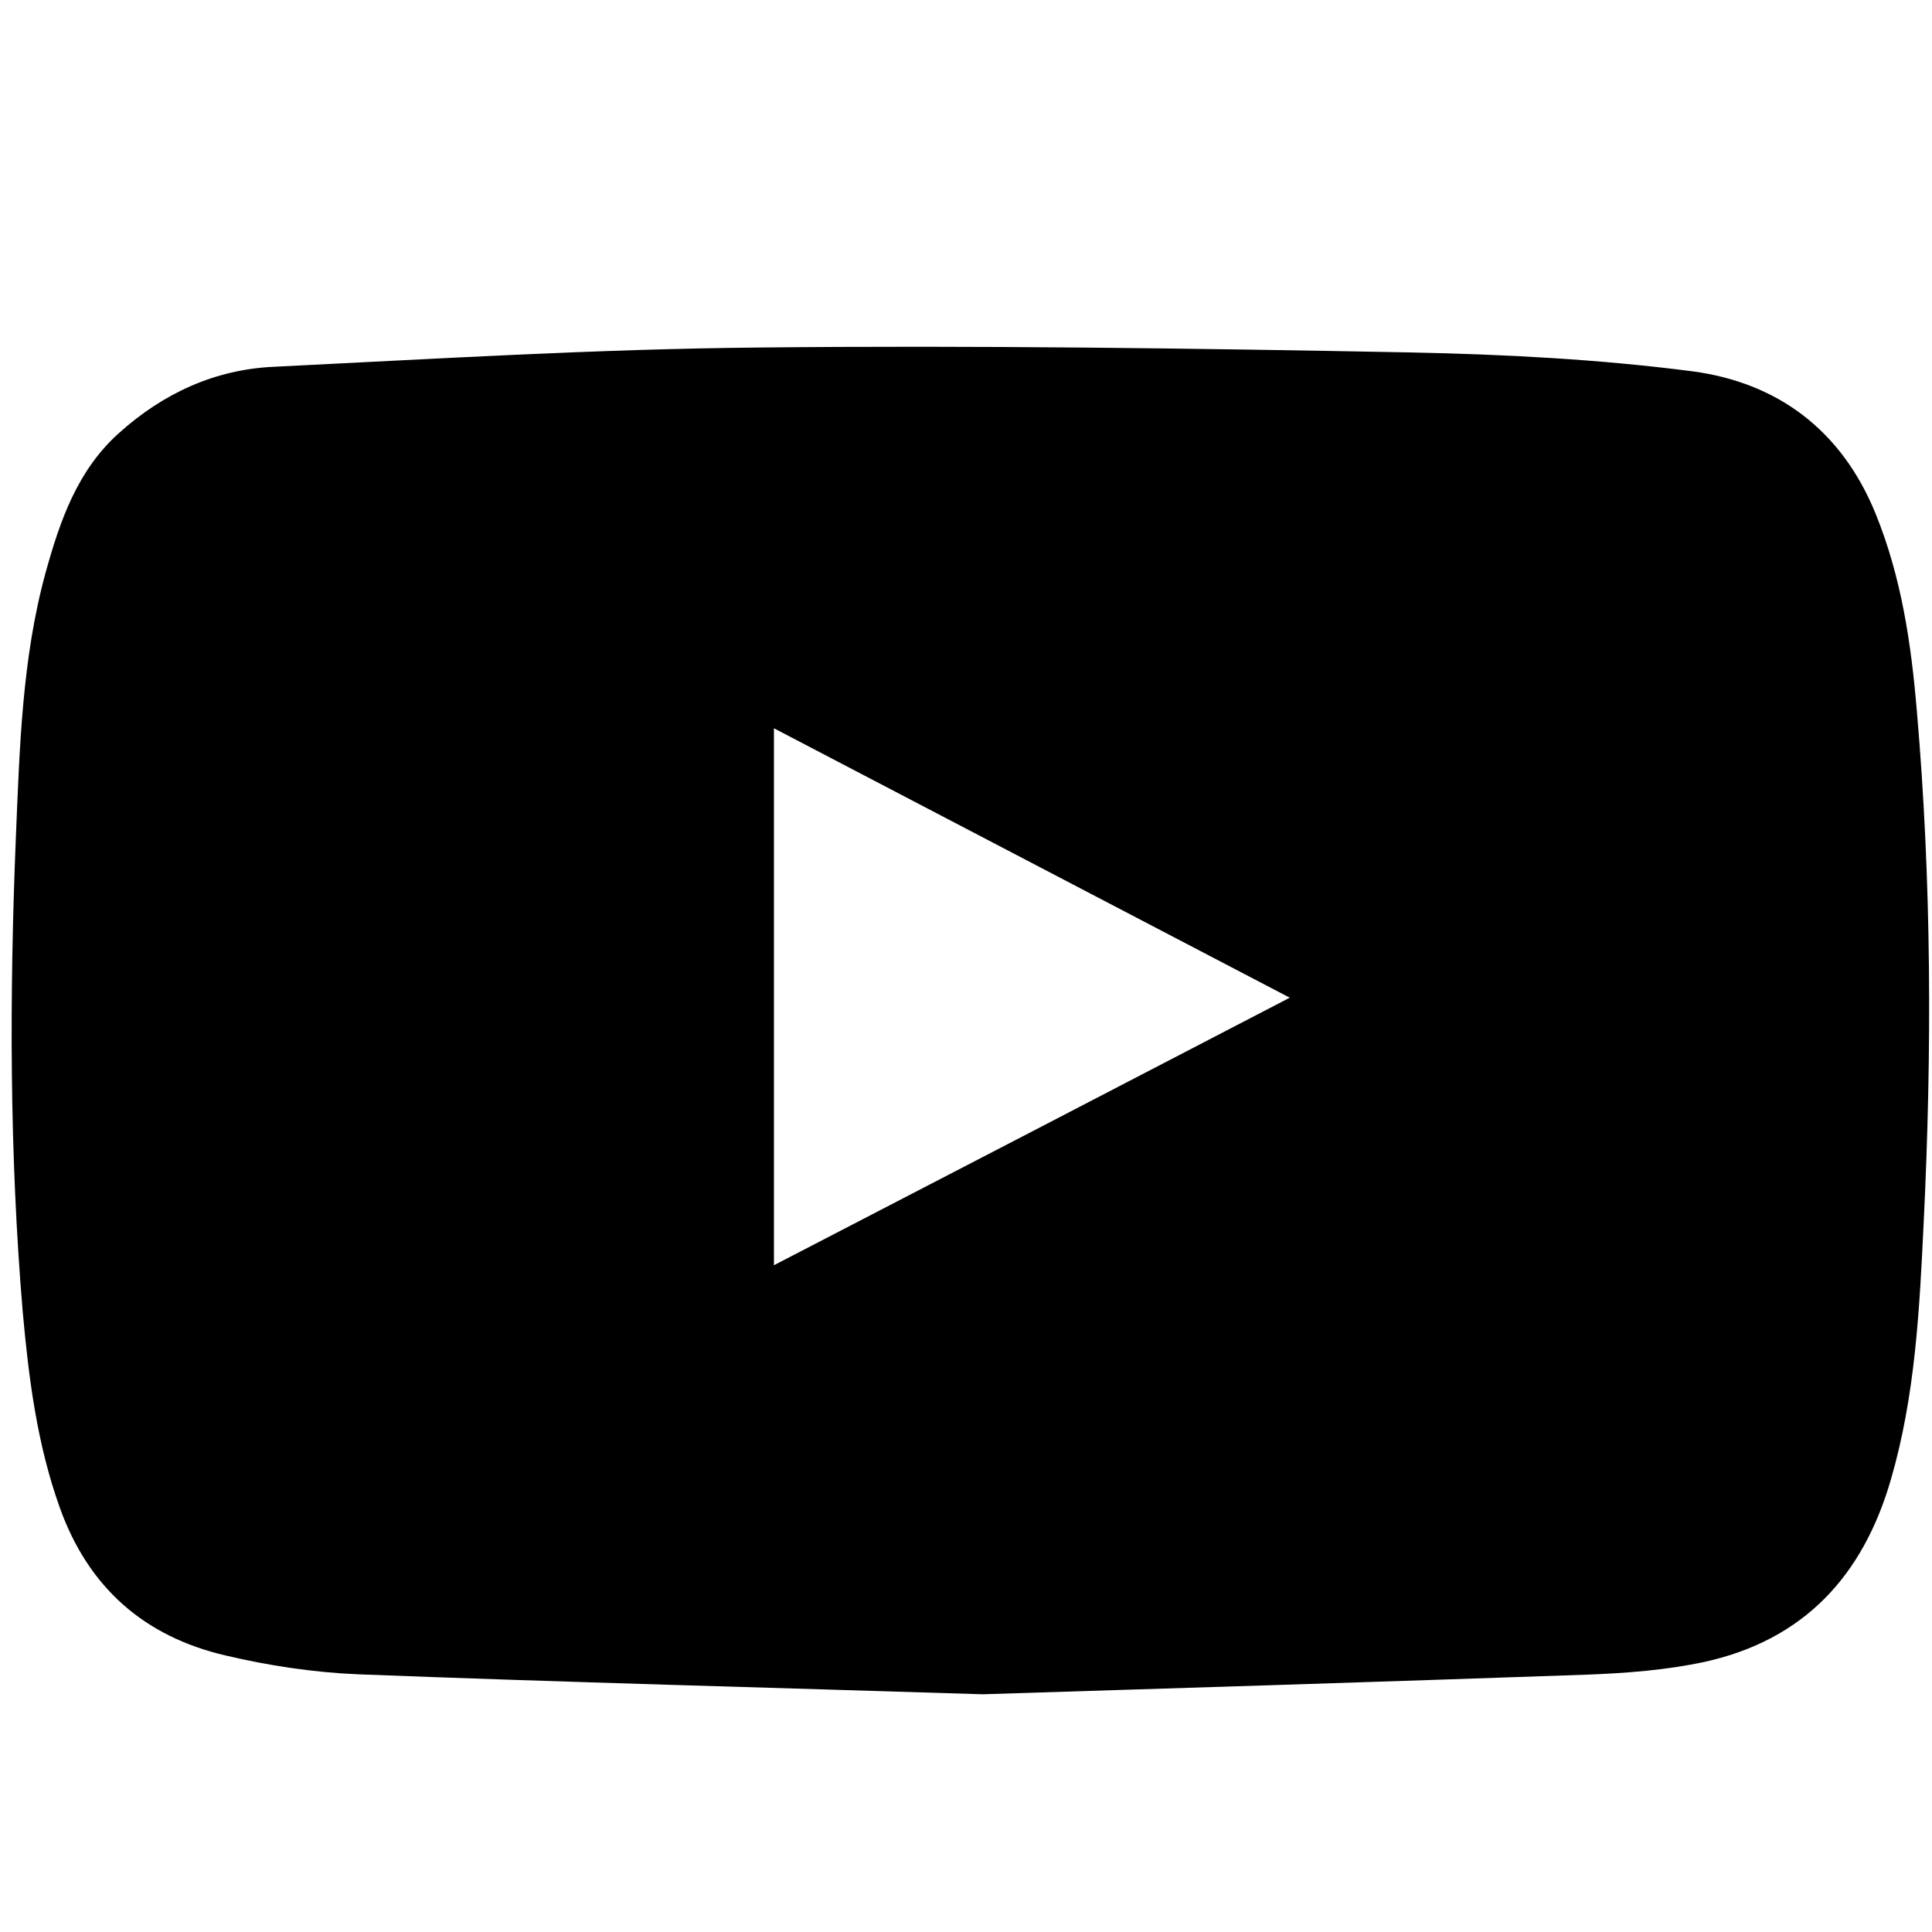
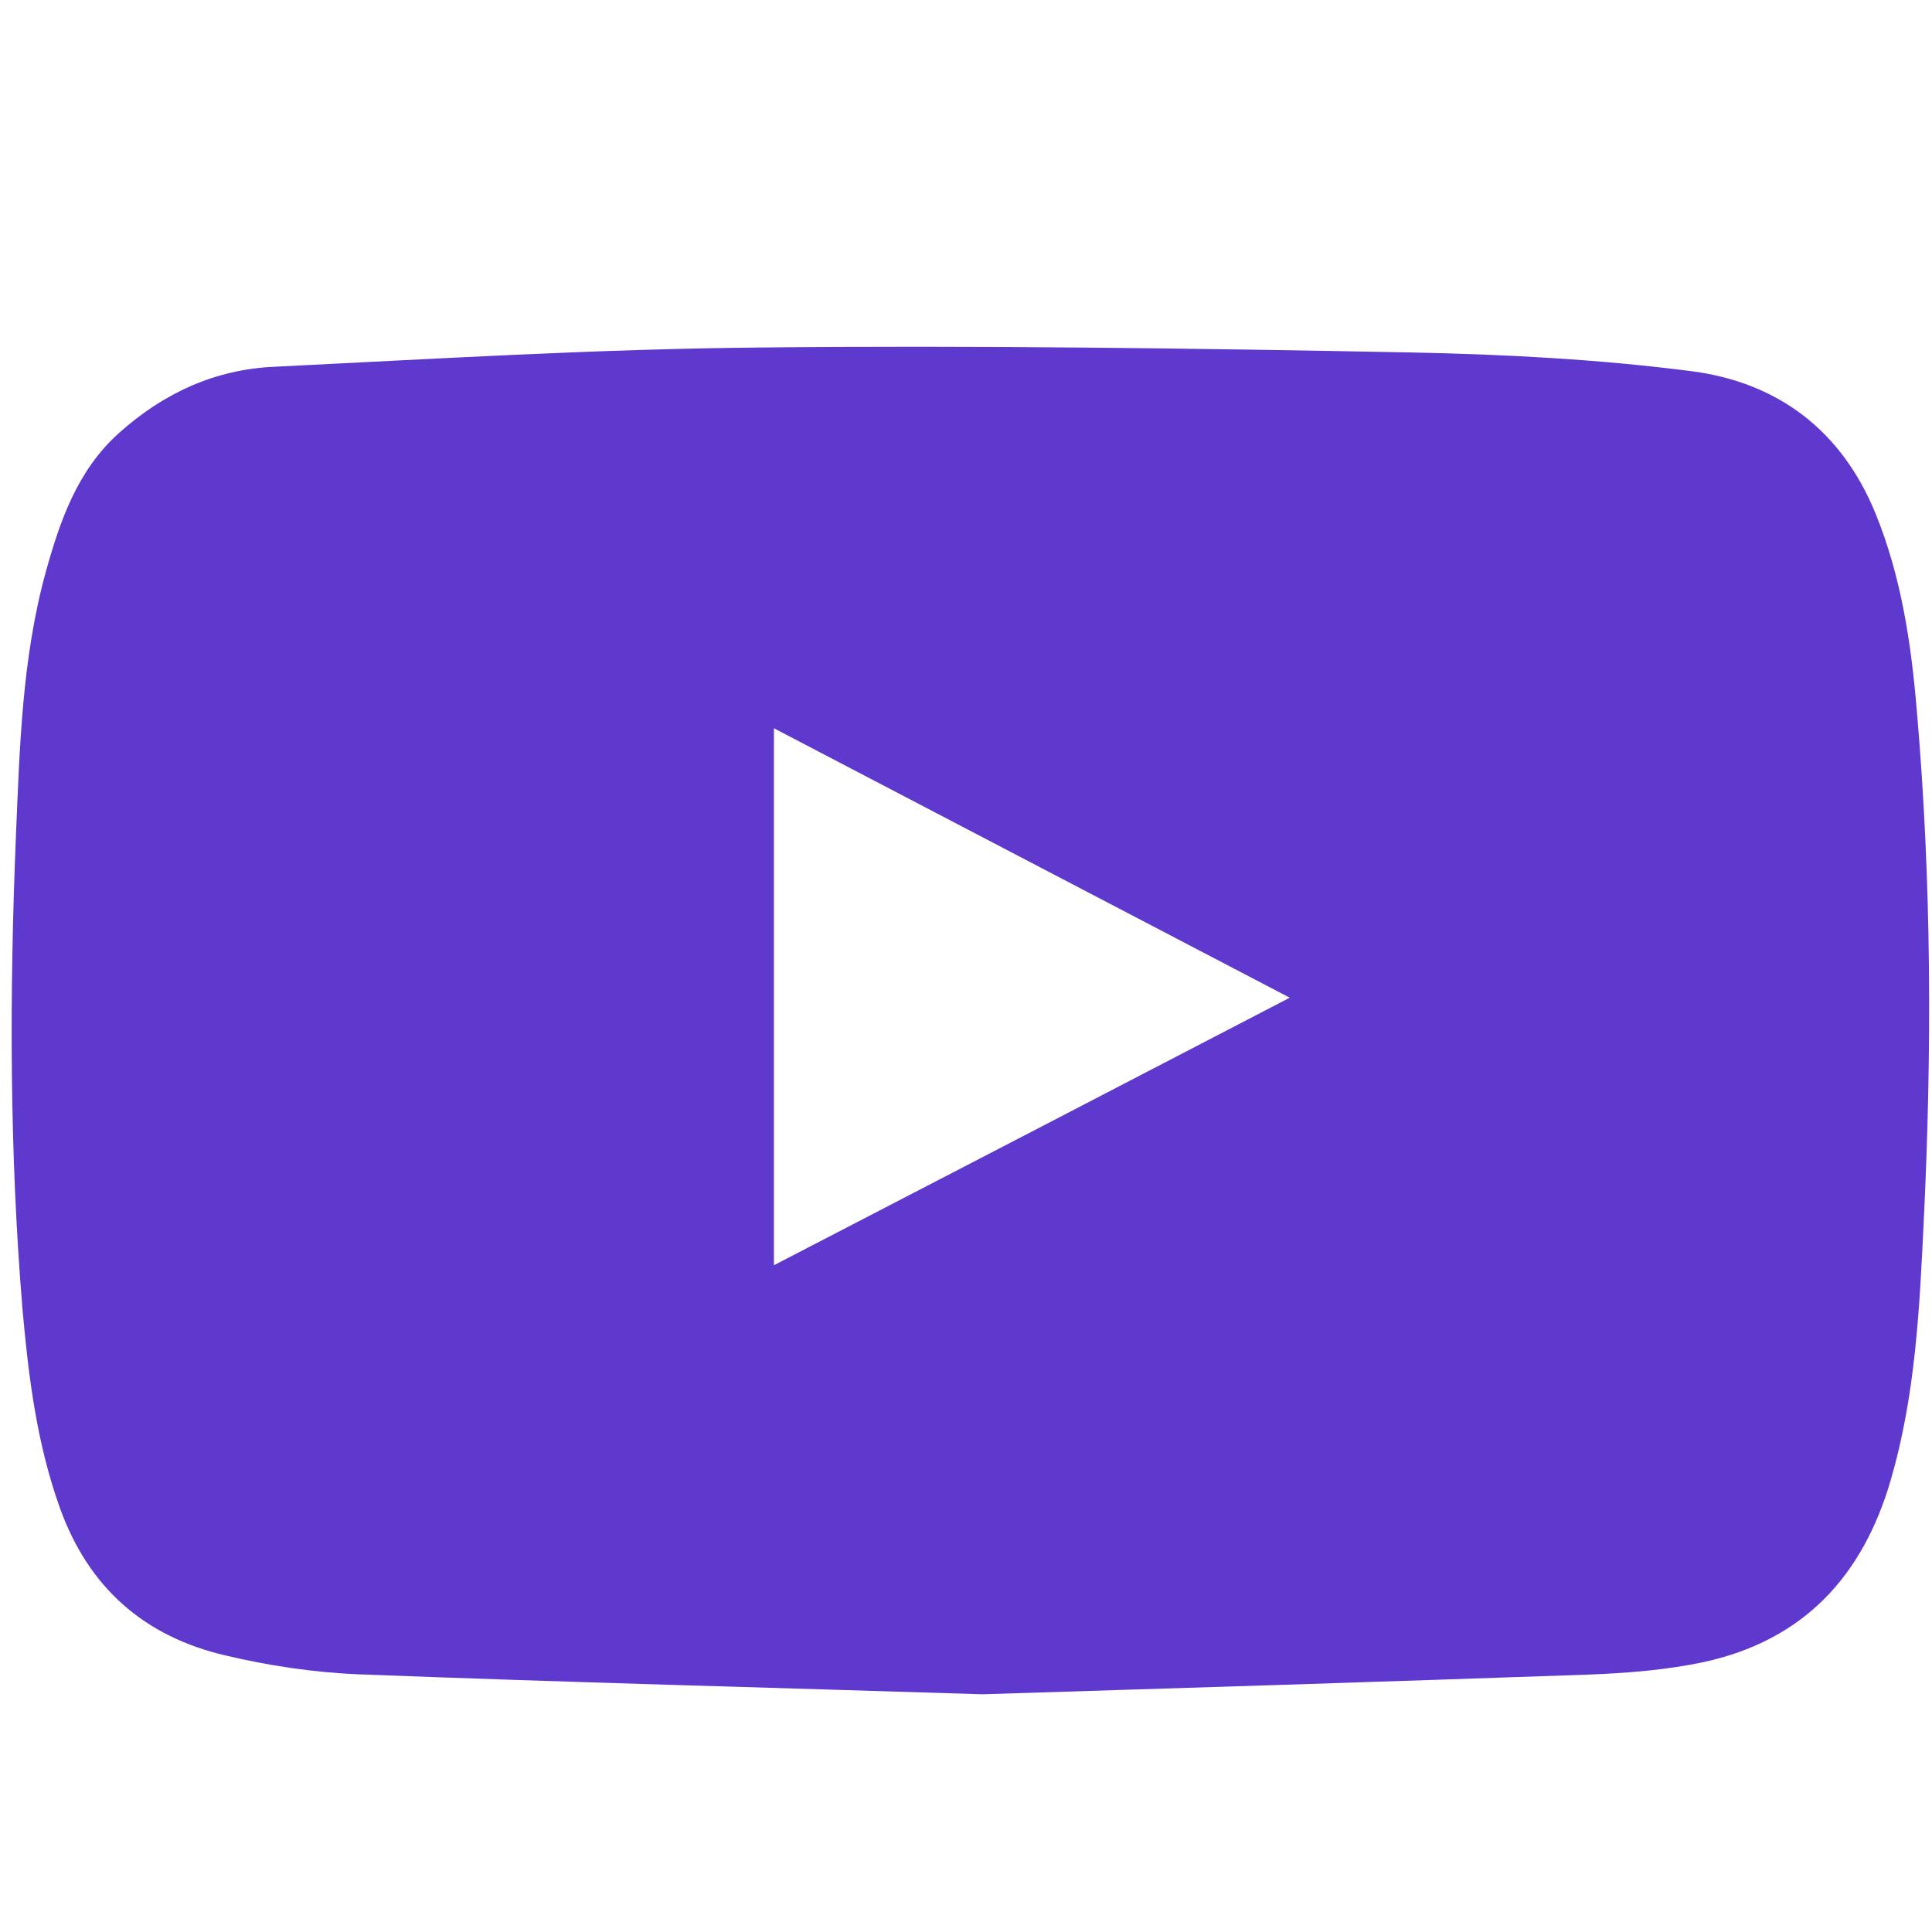
<svg xmlns="http://www.w3.org/2000/svg" enable-background="new 0 0 512 512" id="Layer_1" version="1.1" viewBox="0 0 512 512" xml:space="preserve">
  <g>
-     <path d="M260.4,449c-57.1-1.8-111.4-3.2-165.7-5.3c-11.7-0.5-23.6-2.3-35-5c-21.4-5-36.2-17.9-43.8-39c-6.1-17-8.3-34.5-9.9-52.3   C2.5,305.6,2.5,263.8,4.2,222c1-23.6,1.6-47.4,7.9-70.3c3.8-13.7,8.4-27.1,19.5-37c11.7-10.5,25.4-16.8,41-17.5   c42.8-2.1,85.5-4.7,128.3-5.1c57.6-0.6,115.3,0.2,172.9,1.3c24.9,0.5,50,1.8,74.7,5c22.6,3,39.5,15.6,48.5,37.6   c6.9,16.9,9.5,34.6,11,52.6c3.9,45.1,4,90.2,1.8,135.3c-1.1,22.9-2.2,45.9-8.7,68.2c-7.4,25.6-23.1,42.5-49.3,48.3   c-10.2,2.2-20.8,3-31.2,3.4C366.2,445.7,311.9,447.4,260.4,449z M205.1,335.3c45.6-23.6,90.7-47,136.7-70.9   c-45.9-24-91-47.5-136.7-71.4C205.1,240.7,205.1,287.6,205.1,335.3z" />
+     <path d="M260.4,449c-57.1-1.8-111.4-3.2-165.7-5.3c-11.7-0.5-23.6-2.3-35-5c-21.4-5-36.2-17.9-43.8-39c-6.1-17-8.3-34.5-9.9-52.3   C2.5,305.6,2.5,263.8,4.2,222c1-23.6,1.6-47.4,7.9-70.3c3.8-13.7,8.4-27.1,19.5-37c11.7-10.5,25.4-16.8,41-17.5   c42.8-2.1,85.5-4.7,128.3-5.1c57.6-0.6,115.3,0.2,172.9,1.3c24.9,0.5,50,1.8,74.7,5c22.6,3,39.5,15.6,48.5,37.6   c6.9,16.9,9.5,34.6,11,52.6c3.9,45.1,4,90.2,1.8,135.3c-1.1,22.9-2.2,45.9-8.7,68.2c-7.4,25.6-23.1,42.5-49.3,48.3   c-10.2,2.2-20.8,3-31.2,3.4C366.2,445.7,311.9,447.4,260.4,449z M205.1,335.3c45.6-23.6,90.7-47,136.7-70.9   c-45.9-24-91-47.5-136.7-71.4C205.1,240.7,205.1,287.6,205.1,335.3z" fill="#5F38CD" />
  </g>
</svg>
